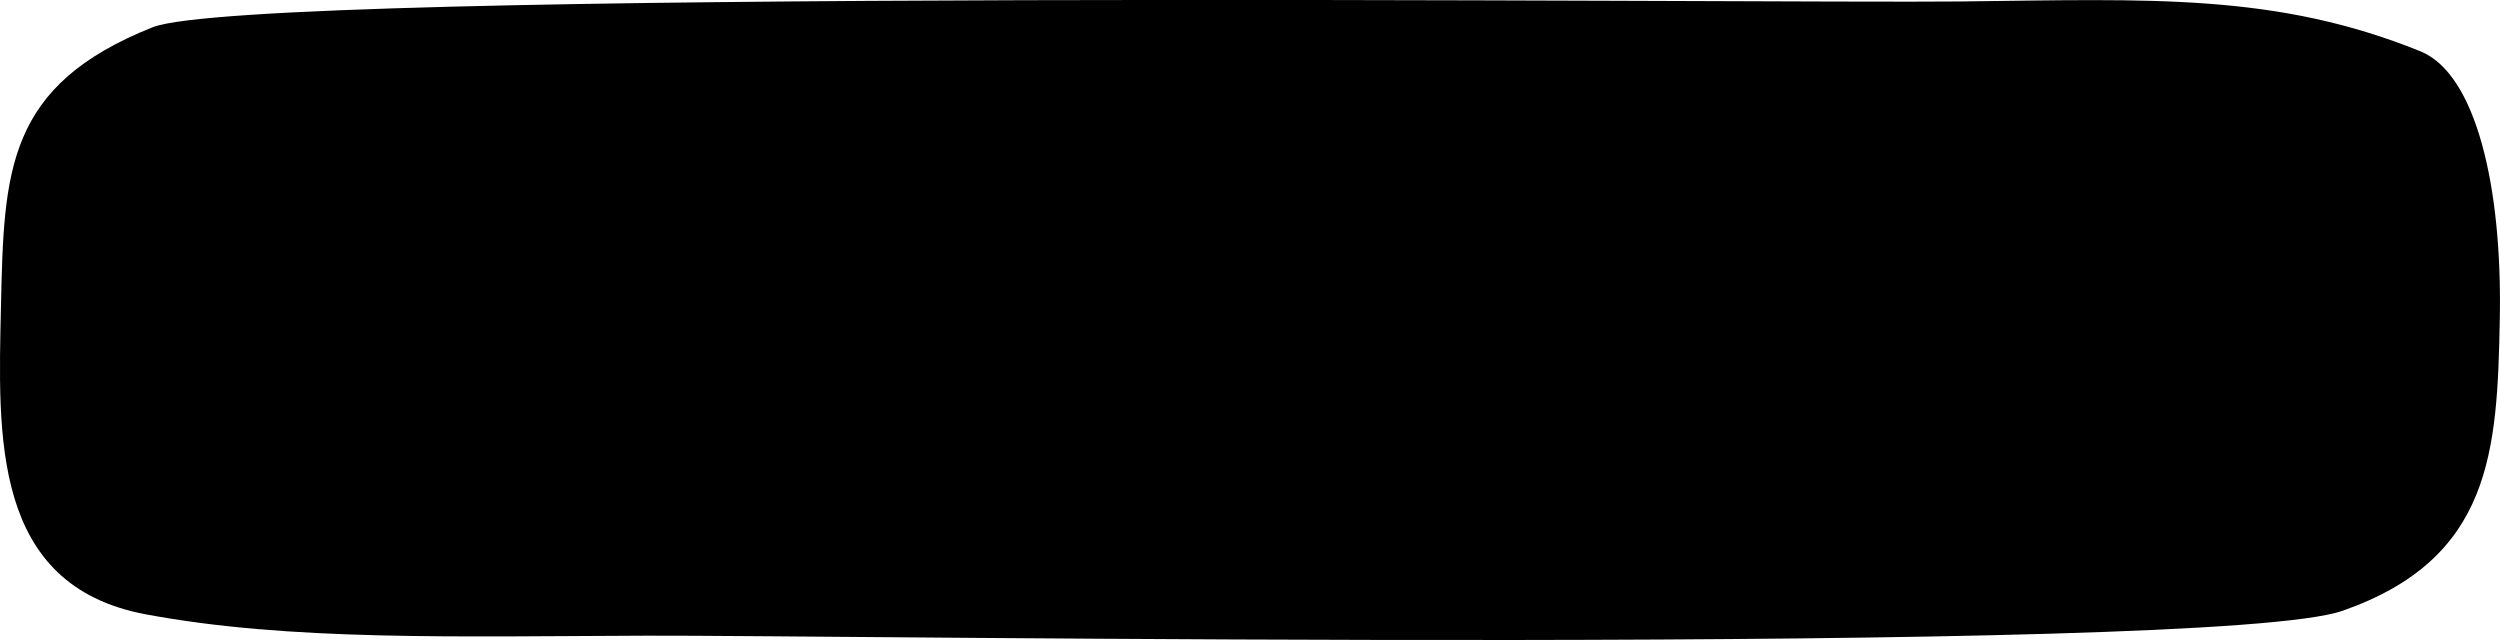
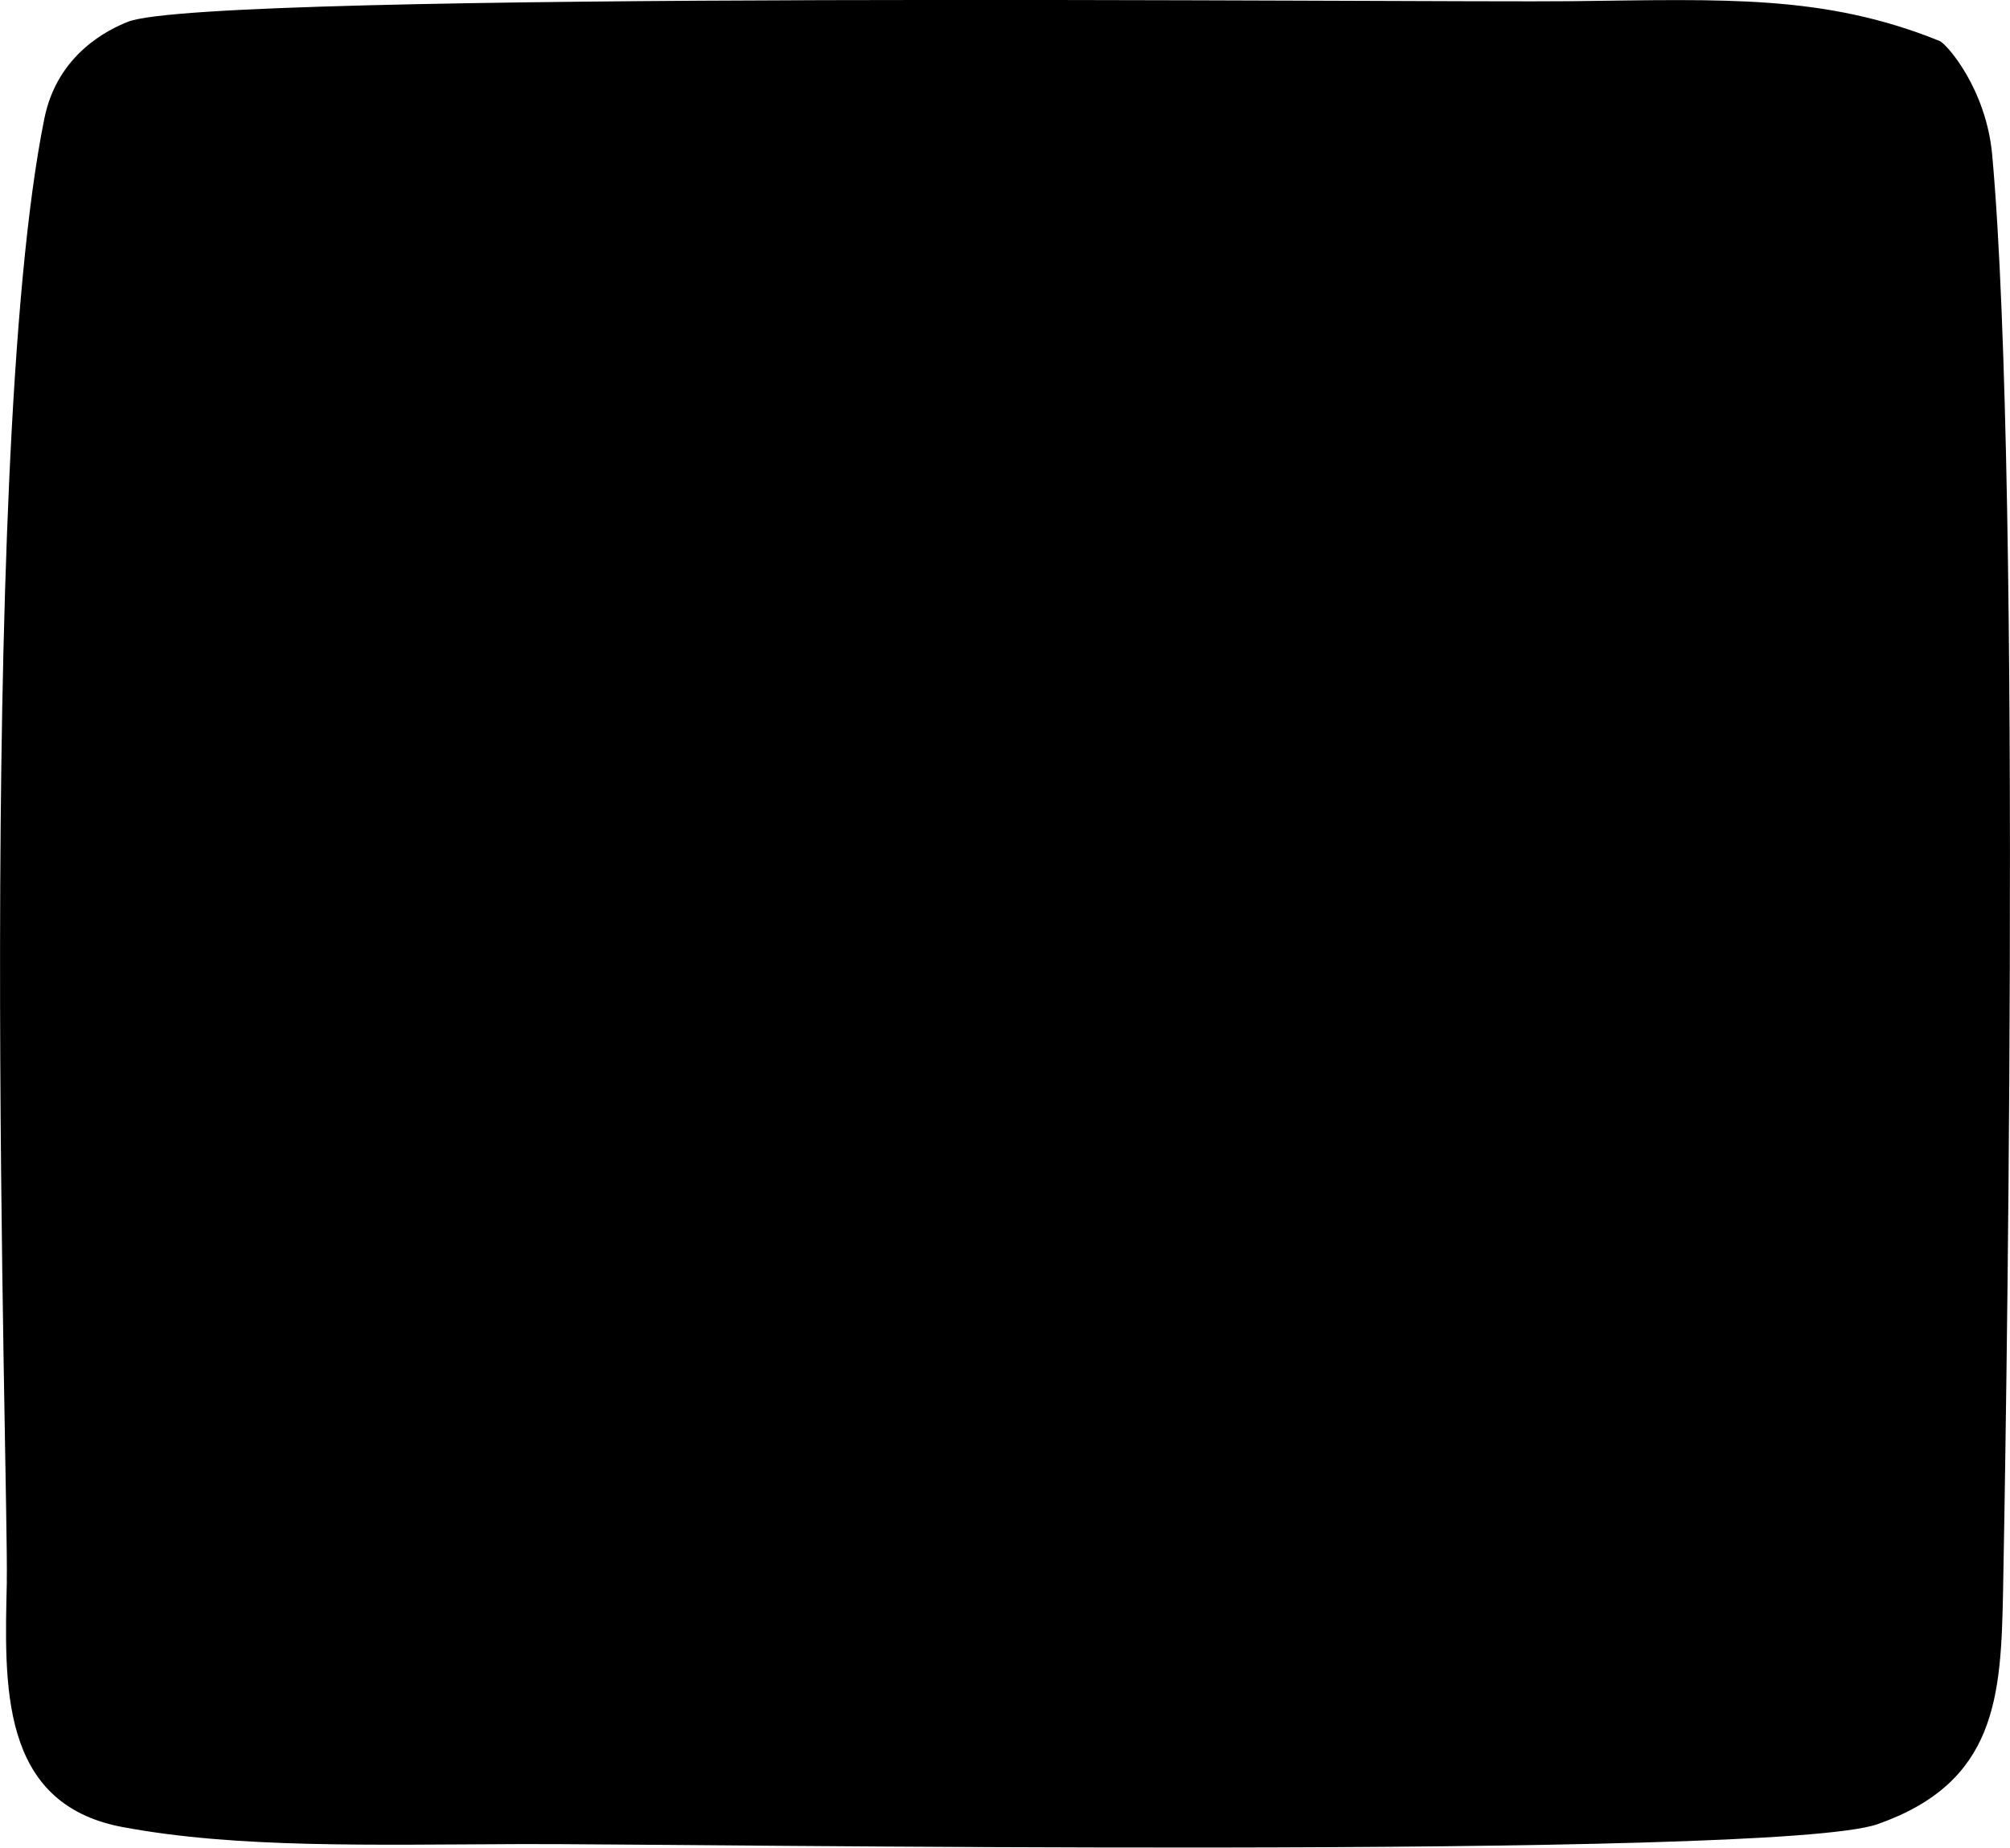
- <svg xmlns="http://www.w3.org/2000/svg" width="96.967" height="24.826" preserveAspectRatio="none" viewBox="0 0 25.656 6.569">
-   <path d="M.01 3.144C.04 1.754.063.878 1.566.28 2.592-.13 18.173.037 20.128.015c1.955-.023 3.232-.086 4.71.511.57.23.842 1.384.816 2.745-.026 1.361-.08 2.461-1.615 2.998-1.333.465-15.457.248-17.406.255s-3.667.057-5.142-.22C-.089 6.005-.019 4.47.01 3.143z" fill-rule="evenodd" />
+ <svg xmlns="http://www.w3.org/2000/svg" width="97.585" height="89.719" preserveAspectRatio="none" viewBox="0 0 25.82 23.74">
+   <path d="M.087 20.315C.113 19.145-.33 5.962.57 1.522.74.685 1.405.375 1.643.28 2.67-.13 18.25.037 20.205.015c1.955-.023 3.232-.086 4.71.511.093.038.599.616.676 1.462.396 4.348.162 17.315.14 18.454-.026 1.36-.08 2.46-1.615 2.998-1.333.465-15.457.248-17.406.255s-3.667.057-5.142-.22c-1.58-.3-1.51-1.834-1.48-3.161z" fill-rule="evenodd" />
</svg>
